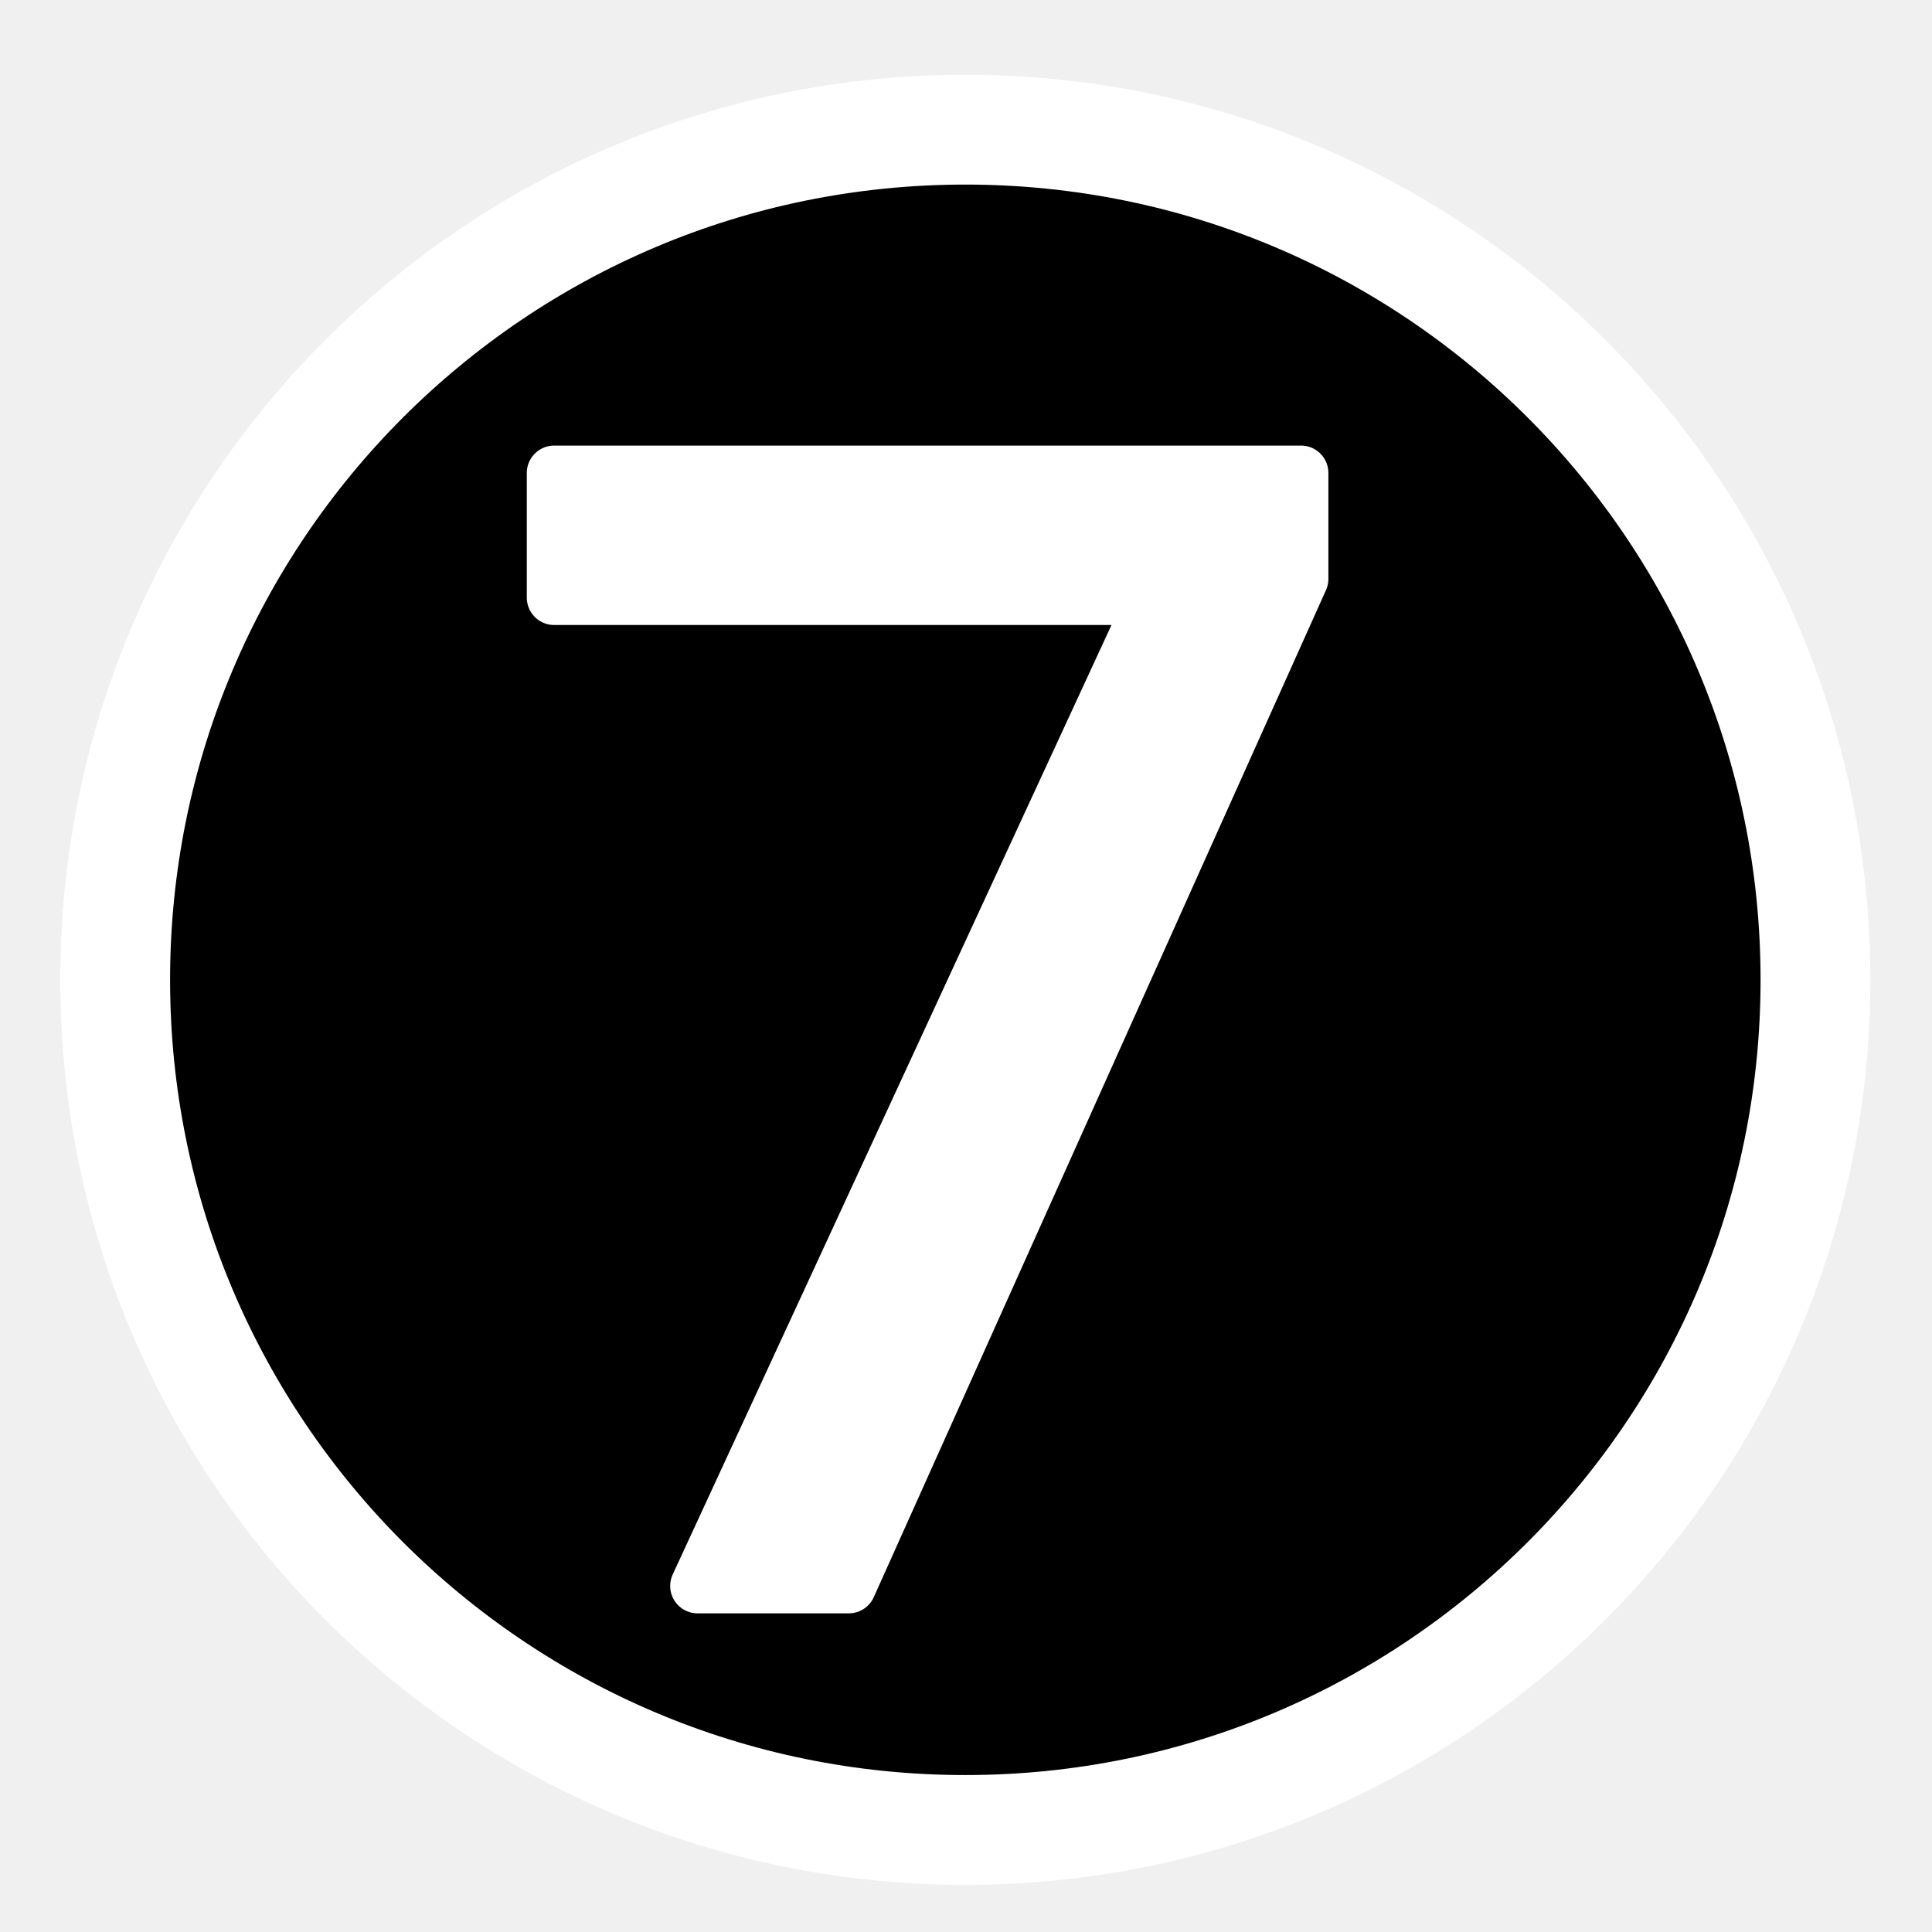
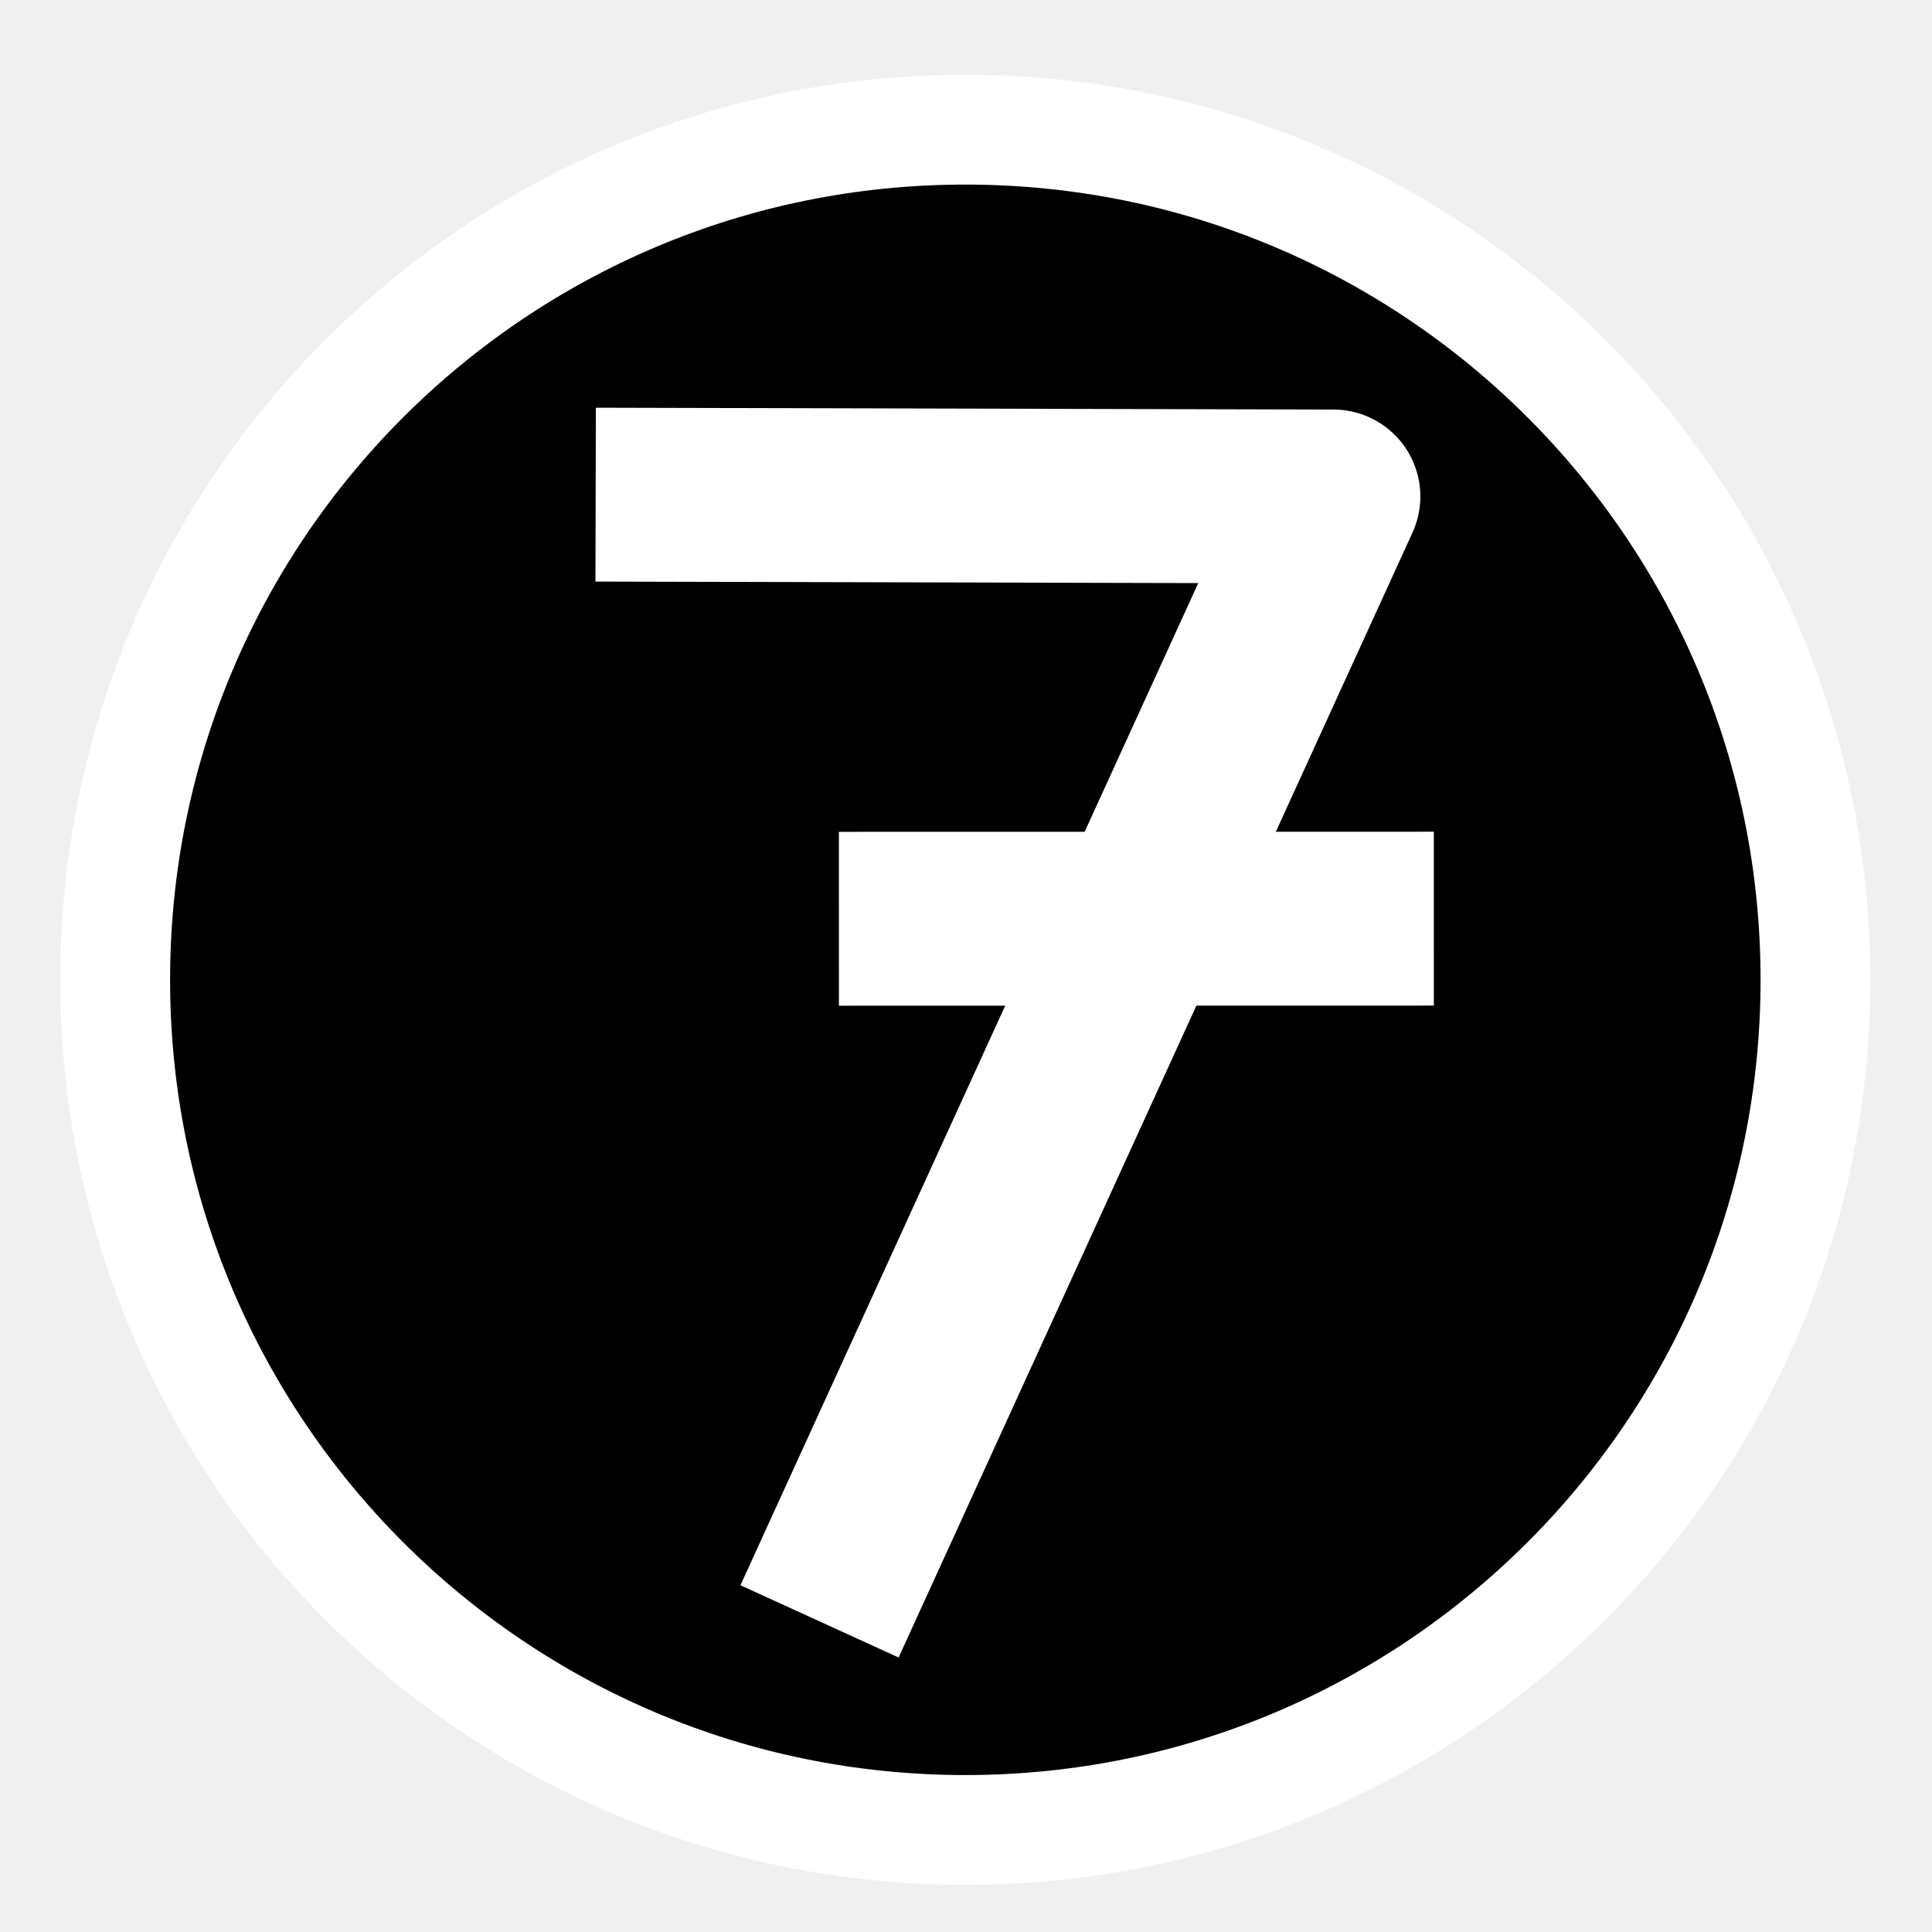
<svg xmlns="http://www.w3.org/2000/svg" version="1.1" x="0px" y="0px" viewBox="-143.5 -19.058 100 100" enable-background="new -143.5 -19.058 1024 1024" xml:space="preserve" id="svg2" width="100" height="100">
  <defs id="defs66" />
  <circle r="44.003" cy="31.657" cx="-93.535" id="path9736" style="fill:#000000;fill-opacity:1;stroke:#ffffff;stroke-width:5.683;stroke-linecap:round;stroke-linejoin:miter;stroke-miterlimit:4;stroke-dasharray:none;stroke-opacity:1;paint-order:normal" />
-   <text xml:space="preserve" style="font-style:normal;font-variant:normal;font-weight:normal;font-stretch:normal;font-size:80.681px;line-height:1;font-family:sans-serif;-inkscape-font-specification:sans-serif;letter-spacing:0px;word-spacing:0px;fill:#ffffff;fill-opacity:1;stroke:#ffffff;stroke-width:2.834;stroke-linecap:round;stroke-linejoin:round;stroke-miterlimit:4;stroke-dasharray:none;stroke-opacity:1" x="-118.362" y="63.031" id="text818">
-     <tspan id="tspan816" x="-118.362" y="63.031" style="fill:#ffffff;fill-opacity:1;stroke:#ffffff;stroke-width:2.834;stroke-linejoin:round;stroke-miterlimit:4;stroke-dasharray:none;stroke-opacity:1">7</tspan>
+   <path id="path9750-7-5" d="m -108.169,6.556 33.686,0.084 -24.729,54.131" style="fill:none;stroke:#ffffff;stroke-width:9;stroke-linecap:square;stroke-linejoin:round;stroke-miterlimit:4;stroke-dasharray:none;stroke-opacity:1" />
+   <path id="path9752-7-9" d="m -95.578,28.496 21.793,-0.004" style="fill:none;stroke:#ffffff;stroke-width:9;stroke-linecap:square;stroke-linejoin:round;stroke-miterlimit:4;stroke-dasharray:none;stroke-opacity:1" />
+   <text xml:space="preserve" style="font-style:normal;font-variant:normal;font-weight:normal;font-stretch:normal;font-size:80.681px;line-height:1;font-family:sans-serif;-inkscape-font-specification:sans-serif;letter-spacing:0px;word-spacing:0px;fill:#ffffff;fill-opacity:1;stroke:#ffffff;stroke-width:2.834;stroke-linecap:round;stroke-linejoin:round;stroke-miterlimit:4;stroke-dasharray:none;stroke-opacity:1" x="-206.989" y="101.472" id="text818">
+     <tspan id="tspan816" x="-206.989" y="101.472" style="fill:#ffffff;fill-opacity:1;stroke:#ffffff;stroke-width:2.834;stroke-linejoin:round;stroke-miterlimit:4;stroke-dasharray:none;stroke-opacity:1">7</tspan>
  </text>
</svg>
